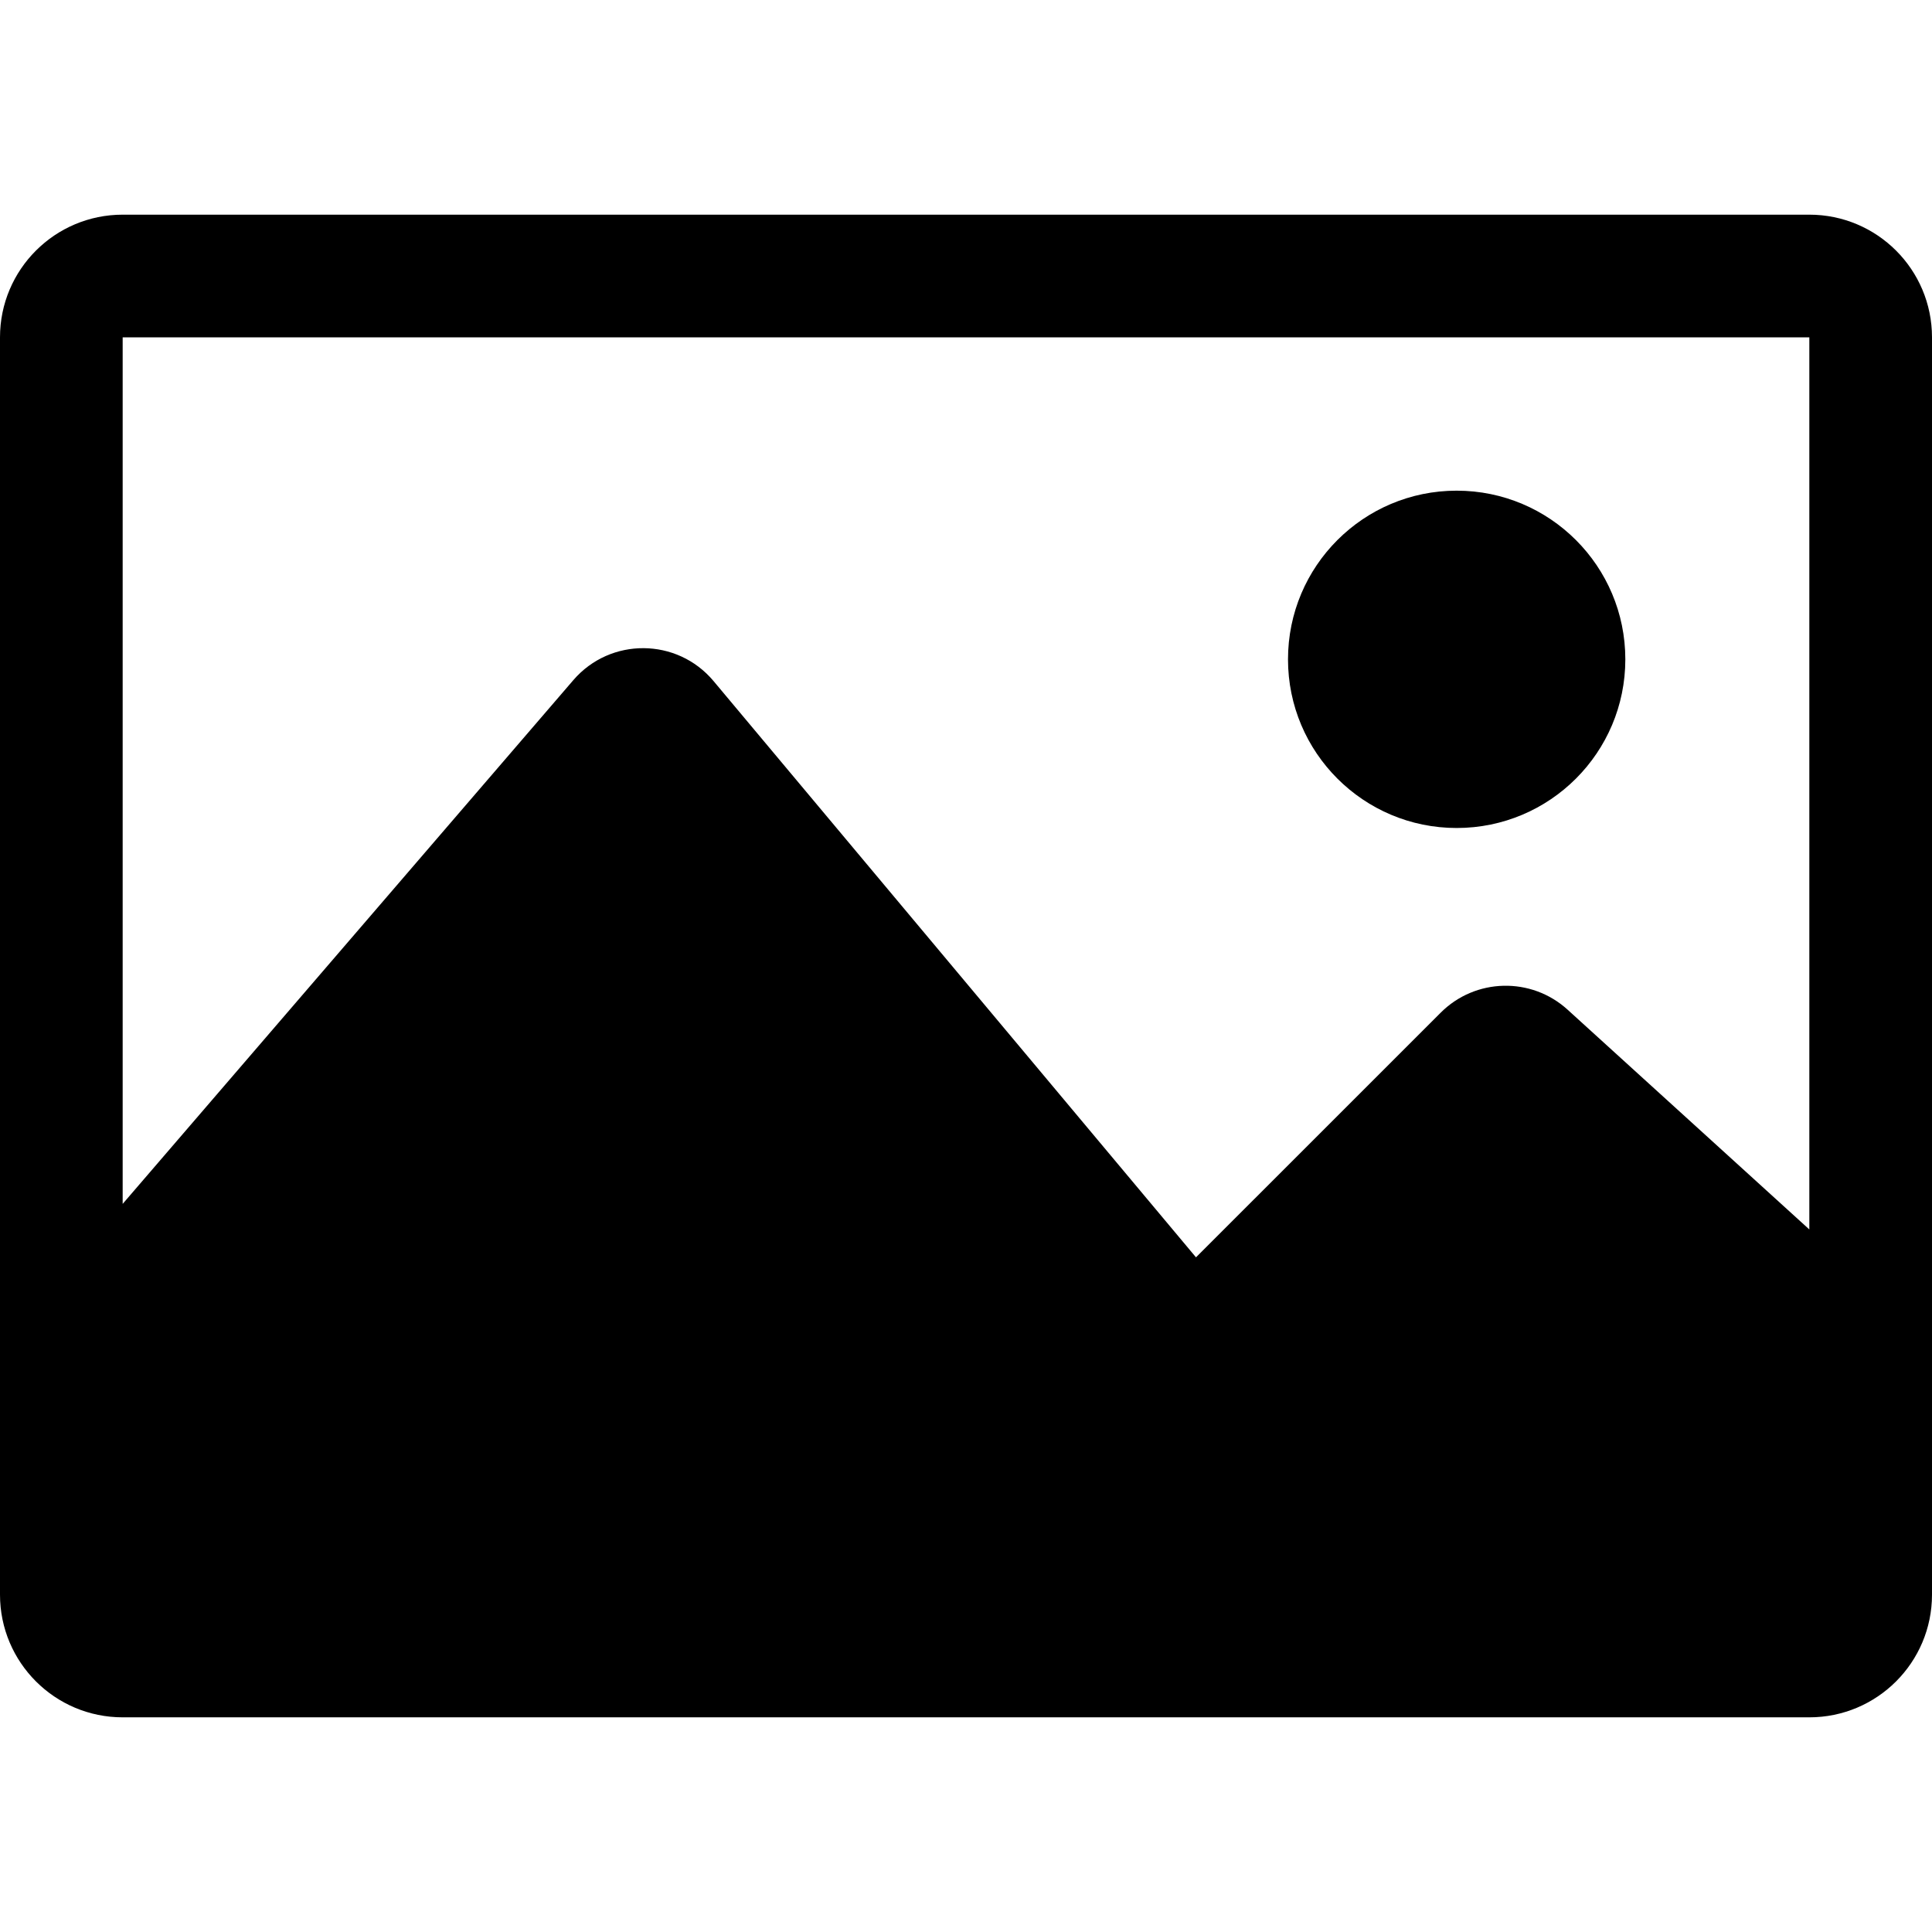
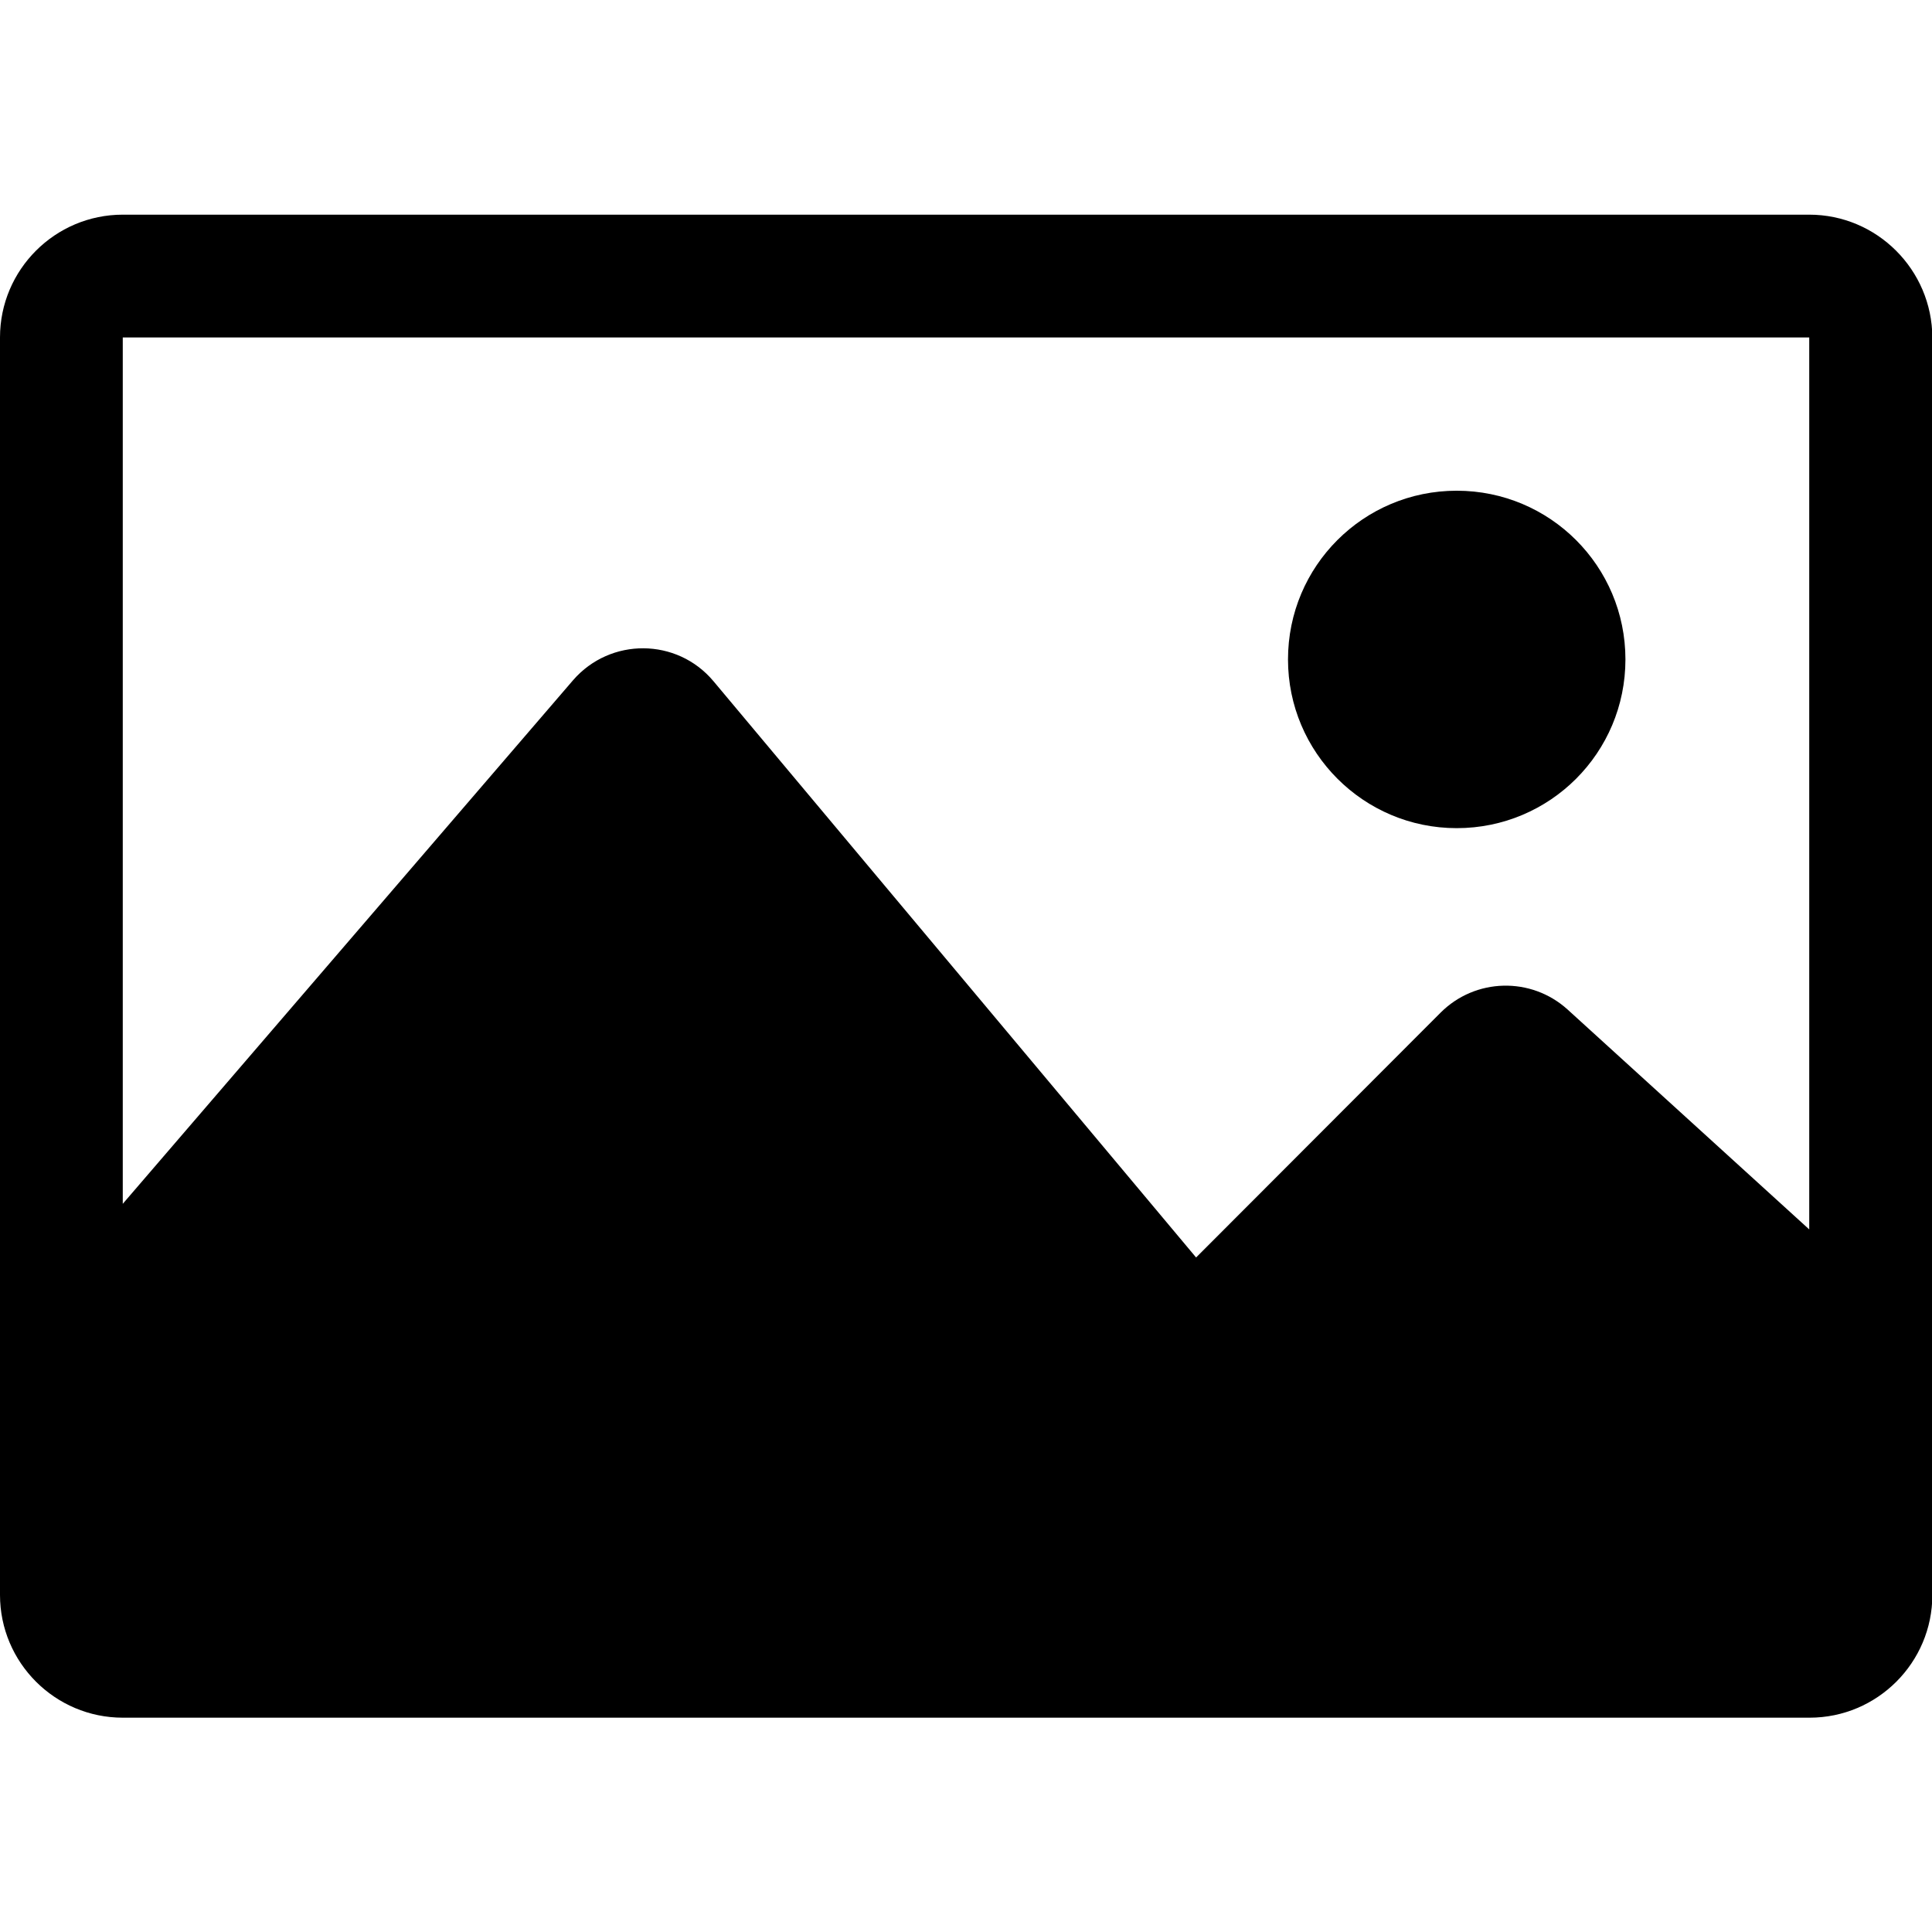
- <svg xmlns="http://www.w3.org/2000/svg" version="1.1" id="Capa_1" x="0px" y="0px" width="550.801px" height="550.8px" viewBox="0 0 550.801 550.8" style="enable-background:new 0 0 550.801 550.8;" xml:space="preserve">
-   <g>
-     <path d="M515.828,61.201H34.972C15.659,61.201,0,76.859,0,96.172v358.458C0,473.942,15.659,489.6,34.972,489.6h480.856   c19.314,0,34.973-15.658,34.973-34.971V96.172C550.801,76.859,535.143,61.201,515.828,61.201z M515.828,96.172V350.51l-68.92-62.66   c-10.359-9.416-26.289-9.04-36.186,0.866l-69.752,69.741L203.438,194.179c-10.396-12.415-29.438-12.537-39.99-0.271L34.972,343.219   V96.172H515.828z M367.201,187.972c0-26.561,21.523-48.086,48.084-48.086c26.562,0,48.086,21.525,48.086,48.086   c0,26.561-21.523,48.085-48.086,48.085C388.725,236.058,367.201,214.533,367.201,187.972z" />
-   </g>
-   <g>
- </g>
-   <g>
- </g>
-   <g>
- </g>
-   <g>
- </g>
-   <g>
- </g>
-   <g>
- </g>
-   <g>
- </g>
-   <g>
- </g>
-   <g>
- </g>
-   <g>
- </g>
-   <g>
- </g>
-   <g>
- </g>
-   <g>
- </g>
-   <g>
- </g>
-   <g>
- </g>
+ <svg xmlns="http://www.w3.org/2000/svg" version="1.1" id="Capa_1" x="0px" y="0px" viewBox="0 0 550.8 550.8" style="enable-background:new 0 0 550.8 550.8;" xml:space="preserve">
+   <path d="M515.8,61.2H35c-19.3,0-35,15.7-35,35v358.5c0,19.3,15.7,35,35,35h480.9c19.3,0,35-15.7,35-35V96.2  C550.8,76.9,535.1,61.2,515.8,61.2z M515.8,96.2v254.3l-68.9-62.7c-10.4-9.4-26.3-9-36.2,0.9L341,358.5L203.4,194.2  c-10.4-12.4-29.4-12.5-40-0.3L35,343.2v-247H515.8z M367.2,188c0-26.6,21.5-48.1,48.1-48.1c26.6,0,48.1,21.5,48.1,48.1  s-21.5,48.1-48.1,48.1C388.7,236.1,367.2,214.5,367.2,188z" />
</svg>
